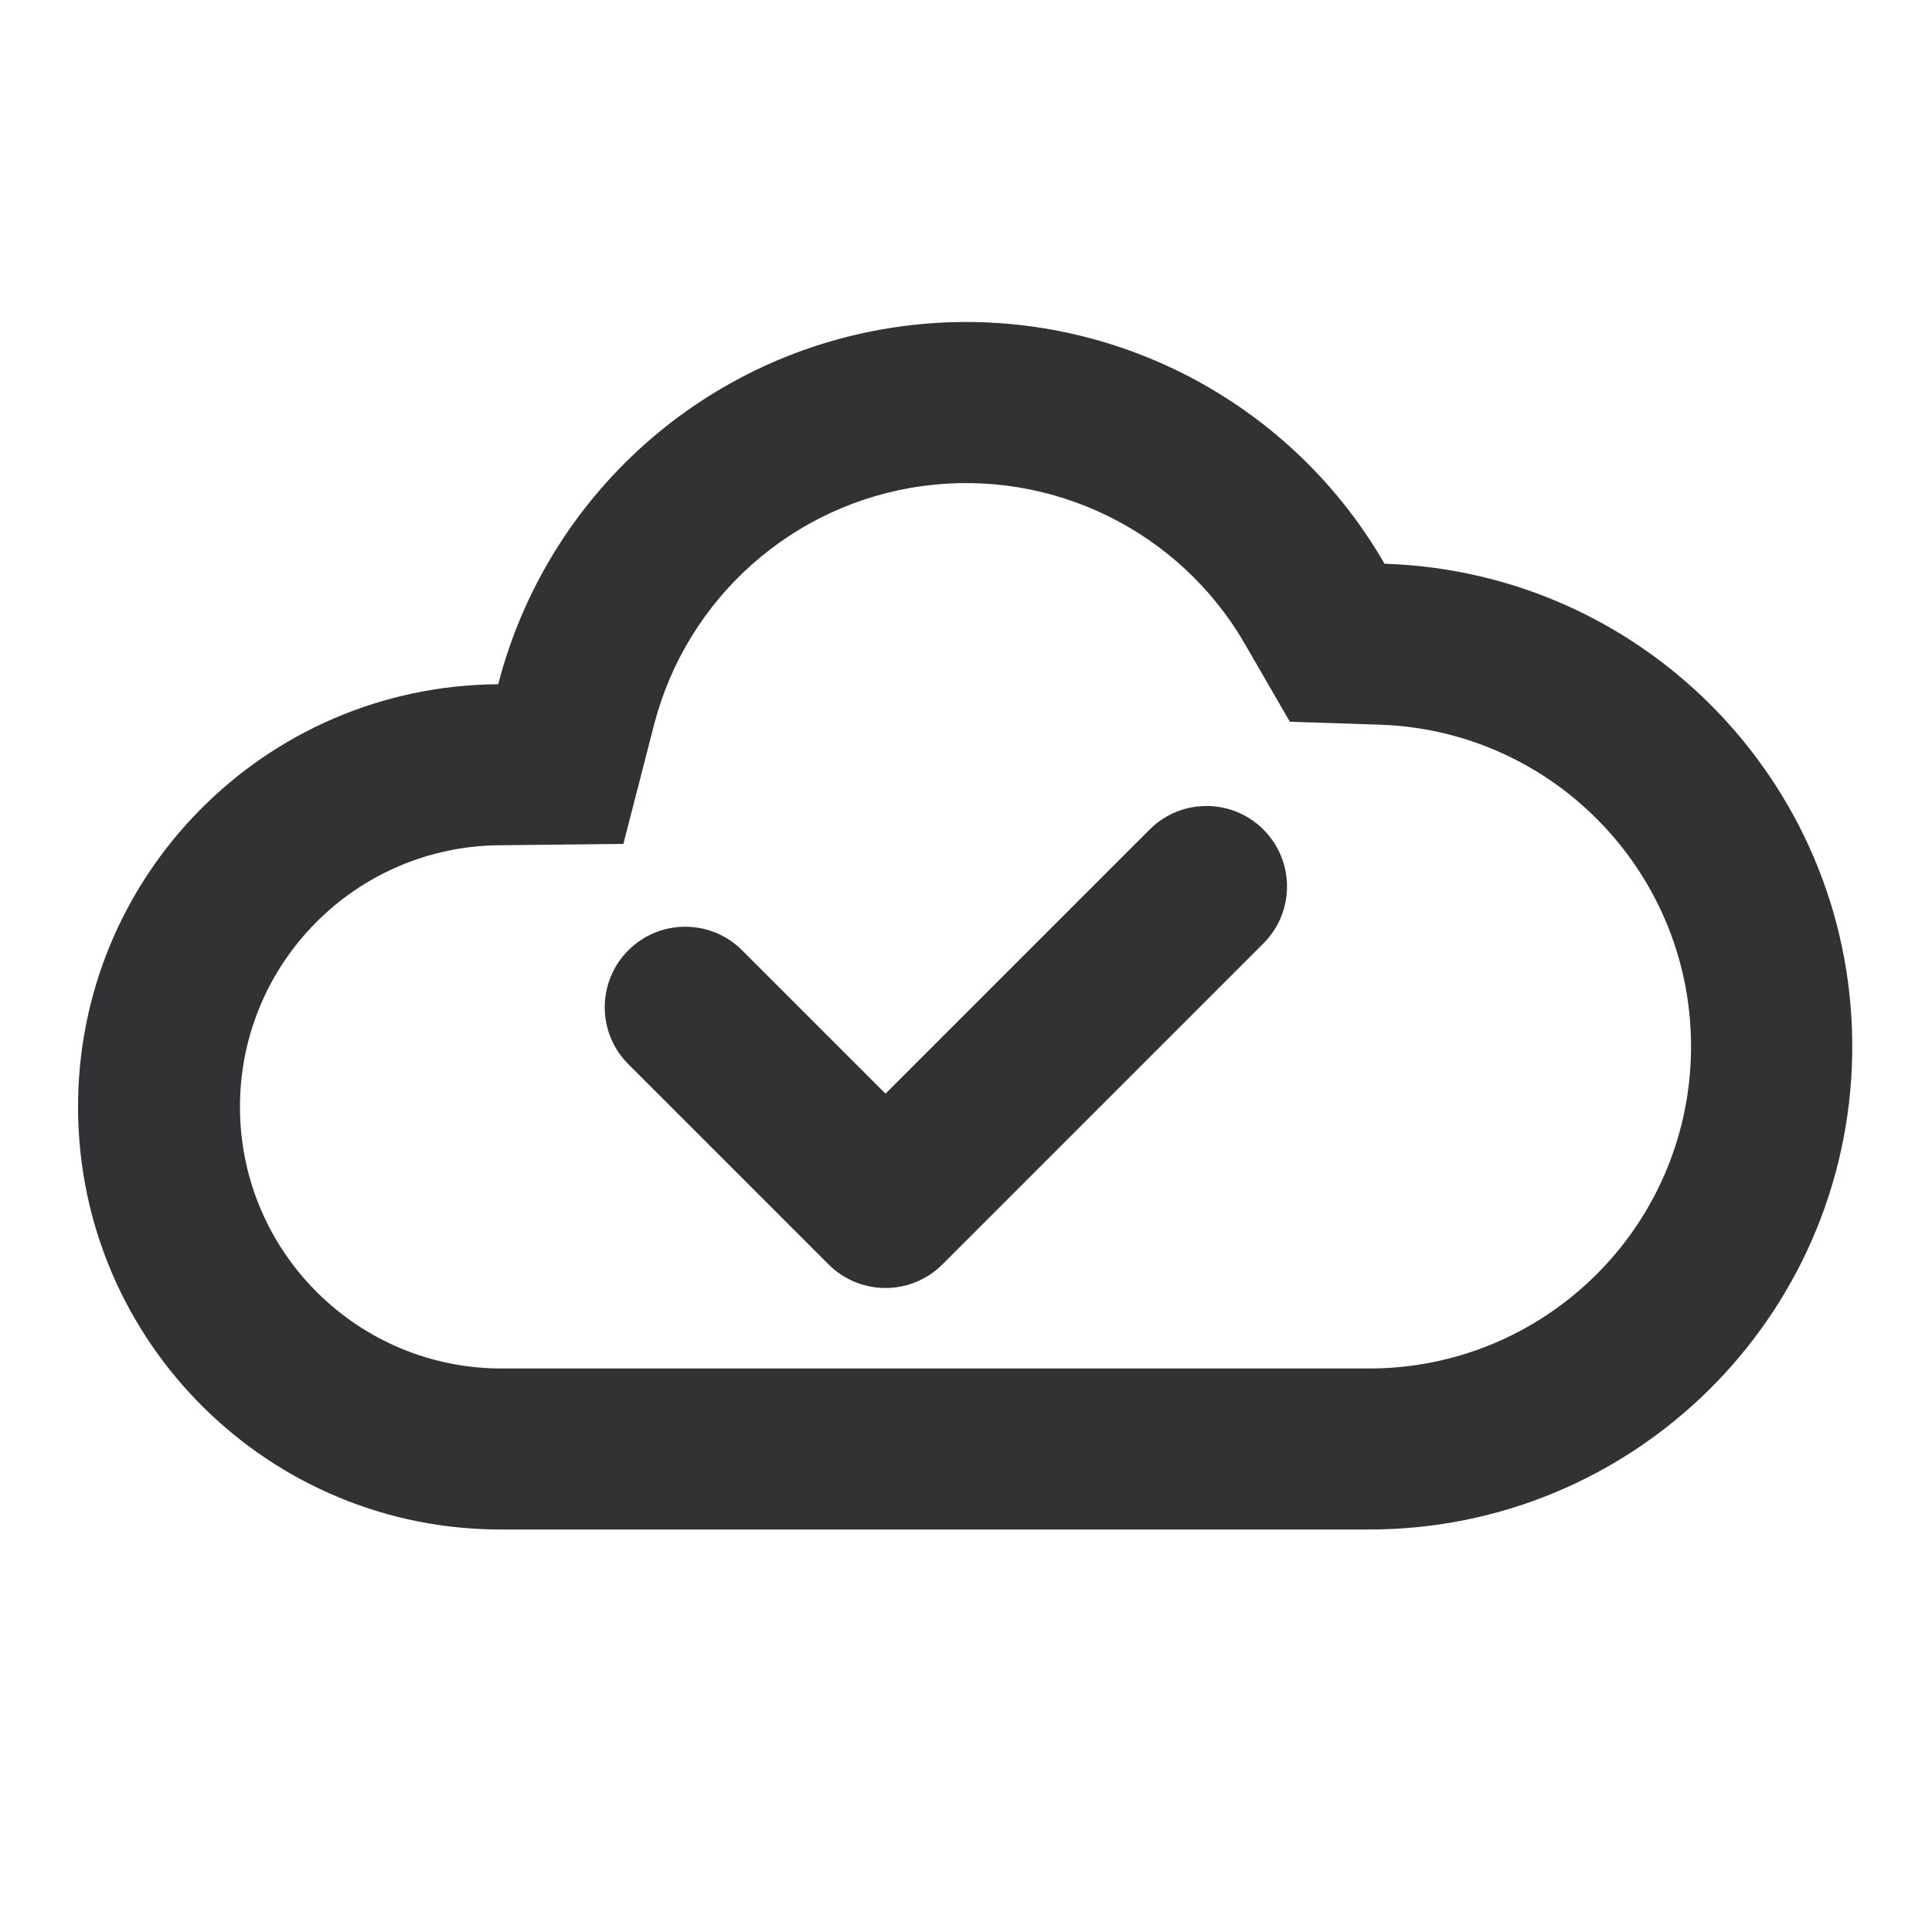
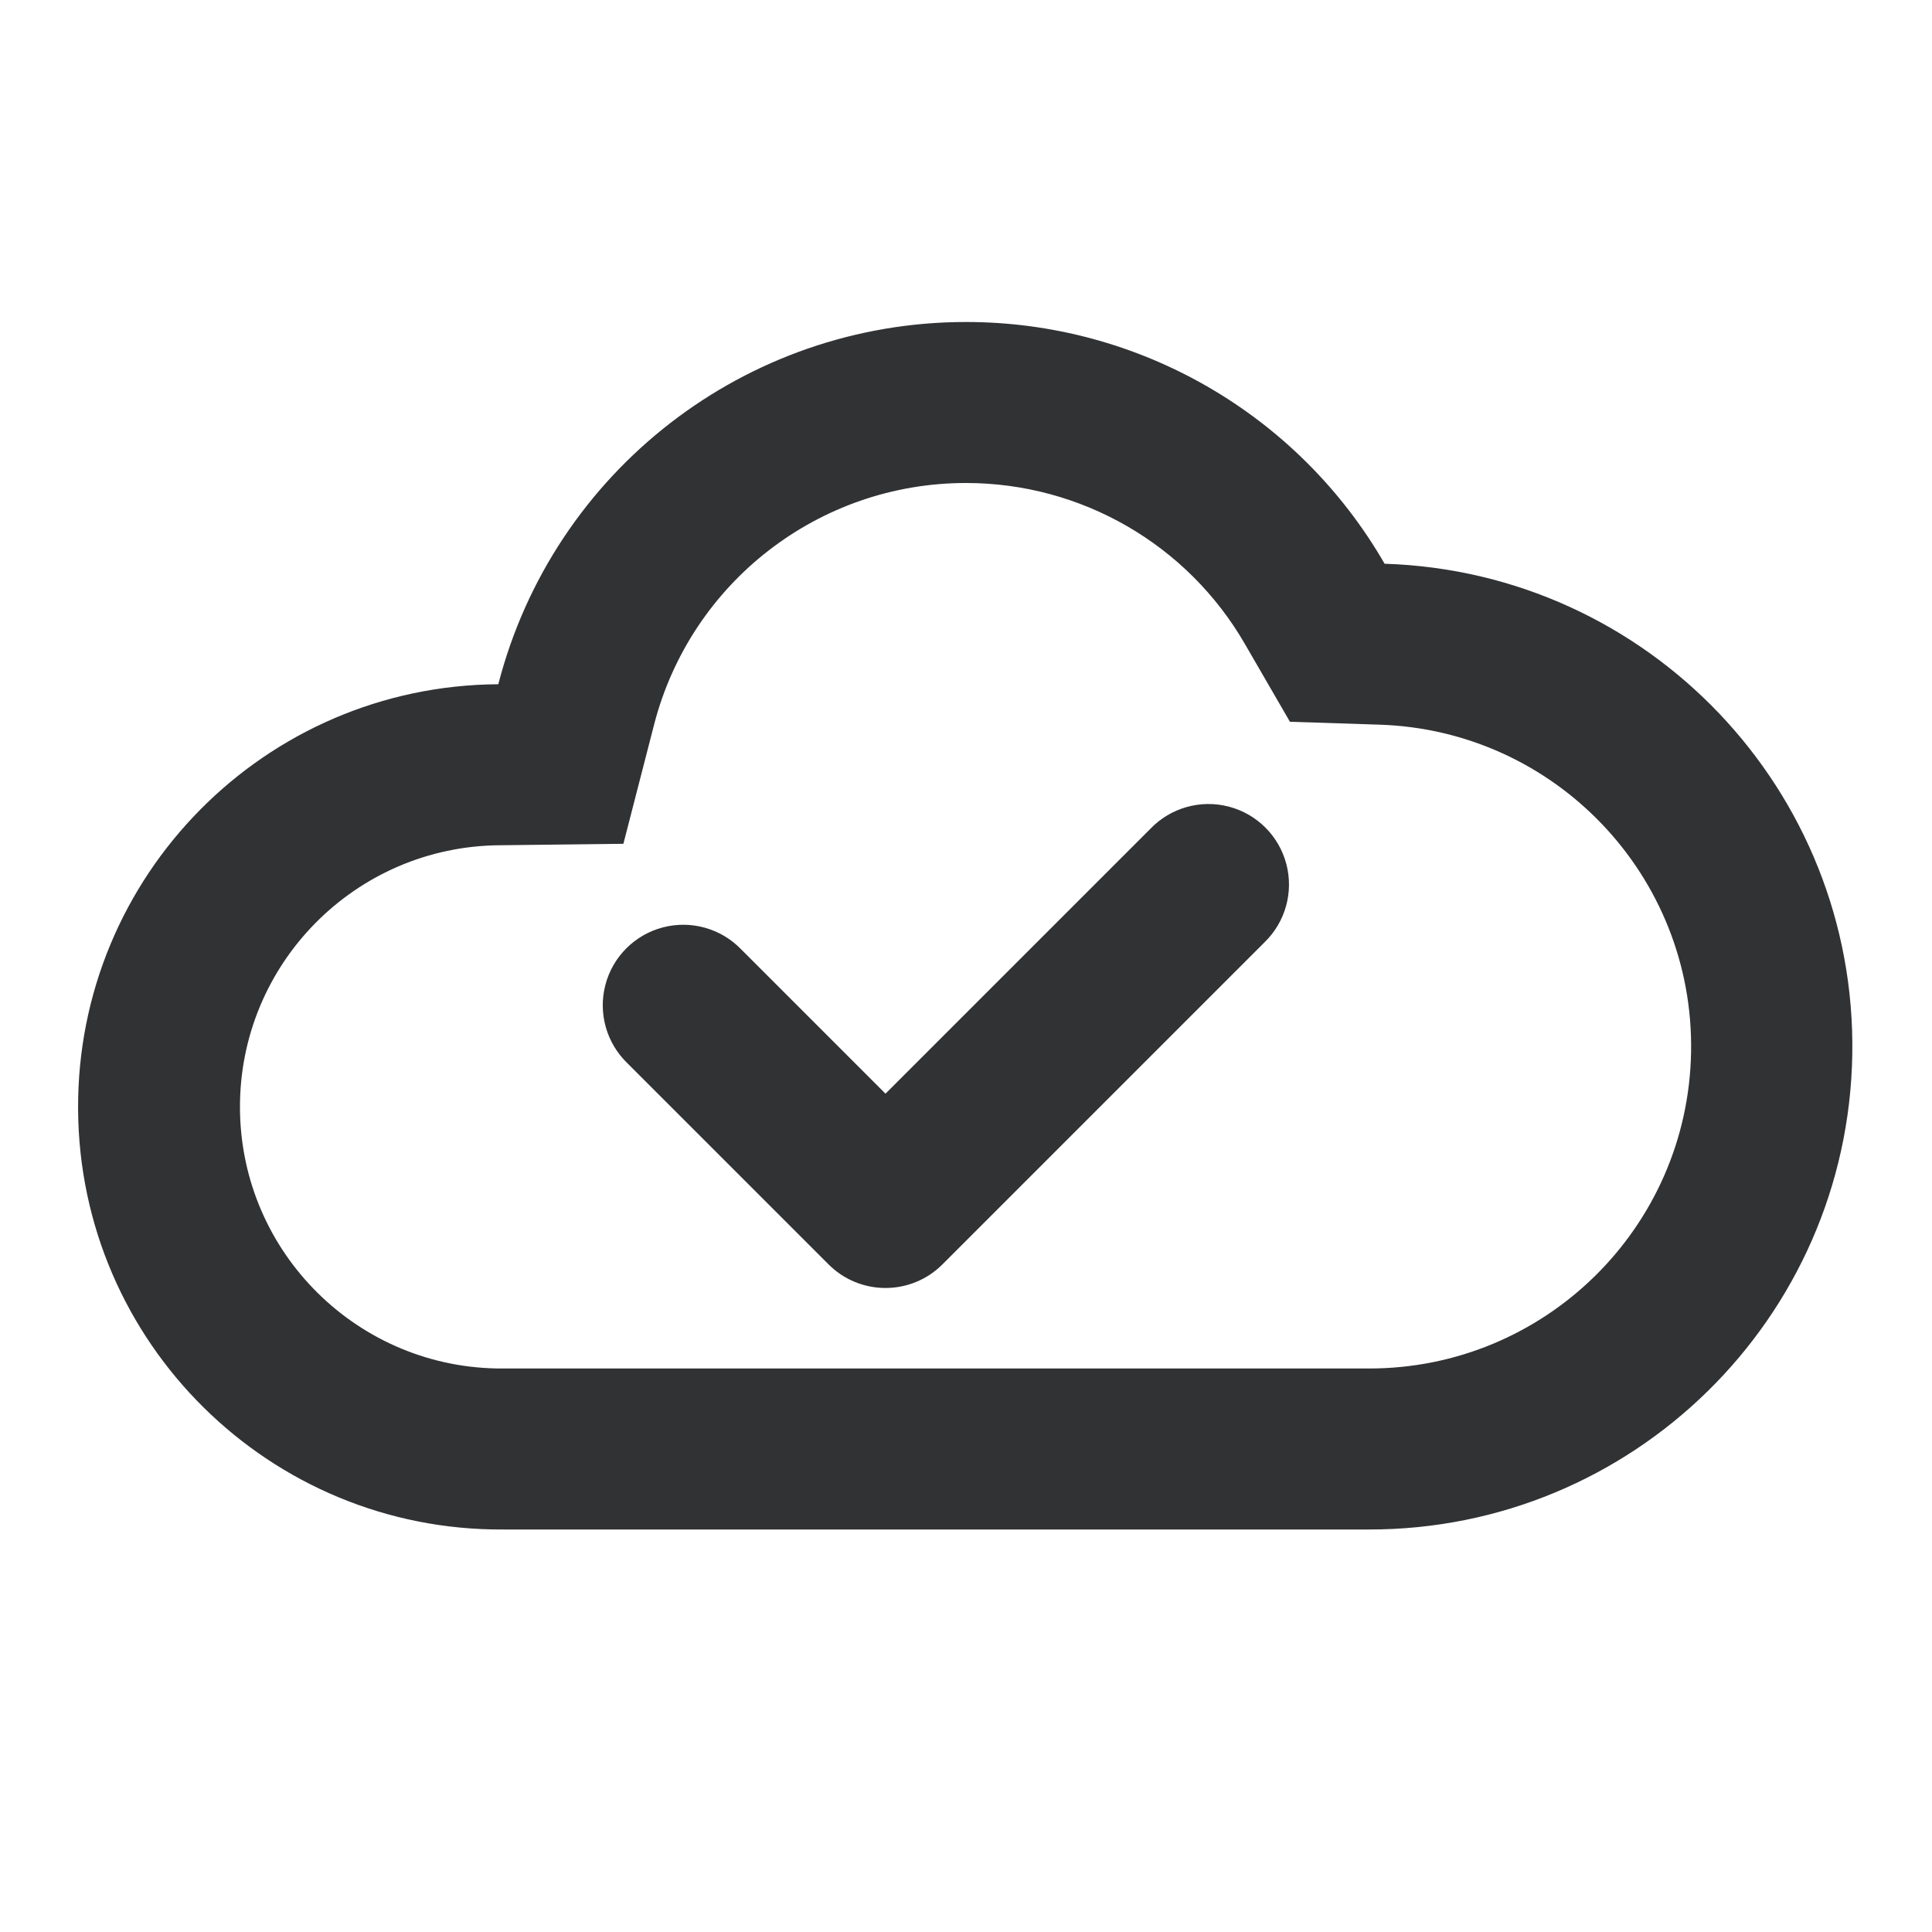
<svg xmlns="http://www.w3.org/2000/svg" width="24" height="24" fill="none" viewBox="0 0 24 24">
-   <path fill="#313234" fill-rule="evenodd" d="m15.467 8.004.556.962 1.11.036A4 4 0 0 1 17 17H6.25a3.25 3.25 0 0 1-.038-6.5l1.532-.017.382-1.484a4.002 4.002 0 0 1 7.341-.995M17 19a6 6 0 0 0 .199-11.997A6.002 6.002 0 0 0 6.189 8.5 5.25 5.25 0 0 0 6.25 19zm-1.293-7.293a1 1 0 0 0-1.414-1.414L11 13.586l-1.793-1.793a1 1 0 0 0-1.414 1.414l2.5 2.5a1 1 0 0 0 1.414 0z" clip-rule="evenodd" />
+   <path fill="#313234" d="M12 4a6 6 0 0 1 5.2 3.003A6 6 0 0 1 17 19H6.25a5.25 5.25 0 0 1-.06-10.5A6 6 0 0 1 12 4m0 2a4 4 0 0 0-3.874 2.999l-.382 1.483-1.532.018A3.25 3.25 0 0 0 6.25 17H17a4 4 0 0 0 .134-7.998l-1.11-.036-.557-.962A4 4 0 0 0 12 6m2.293 4.293a1 1 0 1 1 1.414 1.414l-4 4a1 1 0 0 1-1.414 0l-2.5-2.5a1 1 0 1 1 1.414-1.414L11 13.586z" />
</svg>
